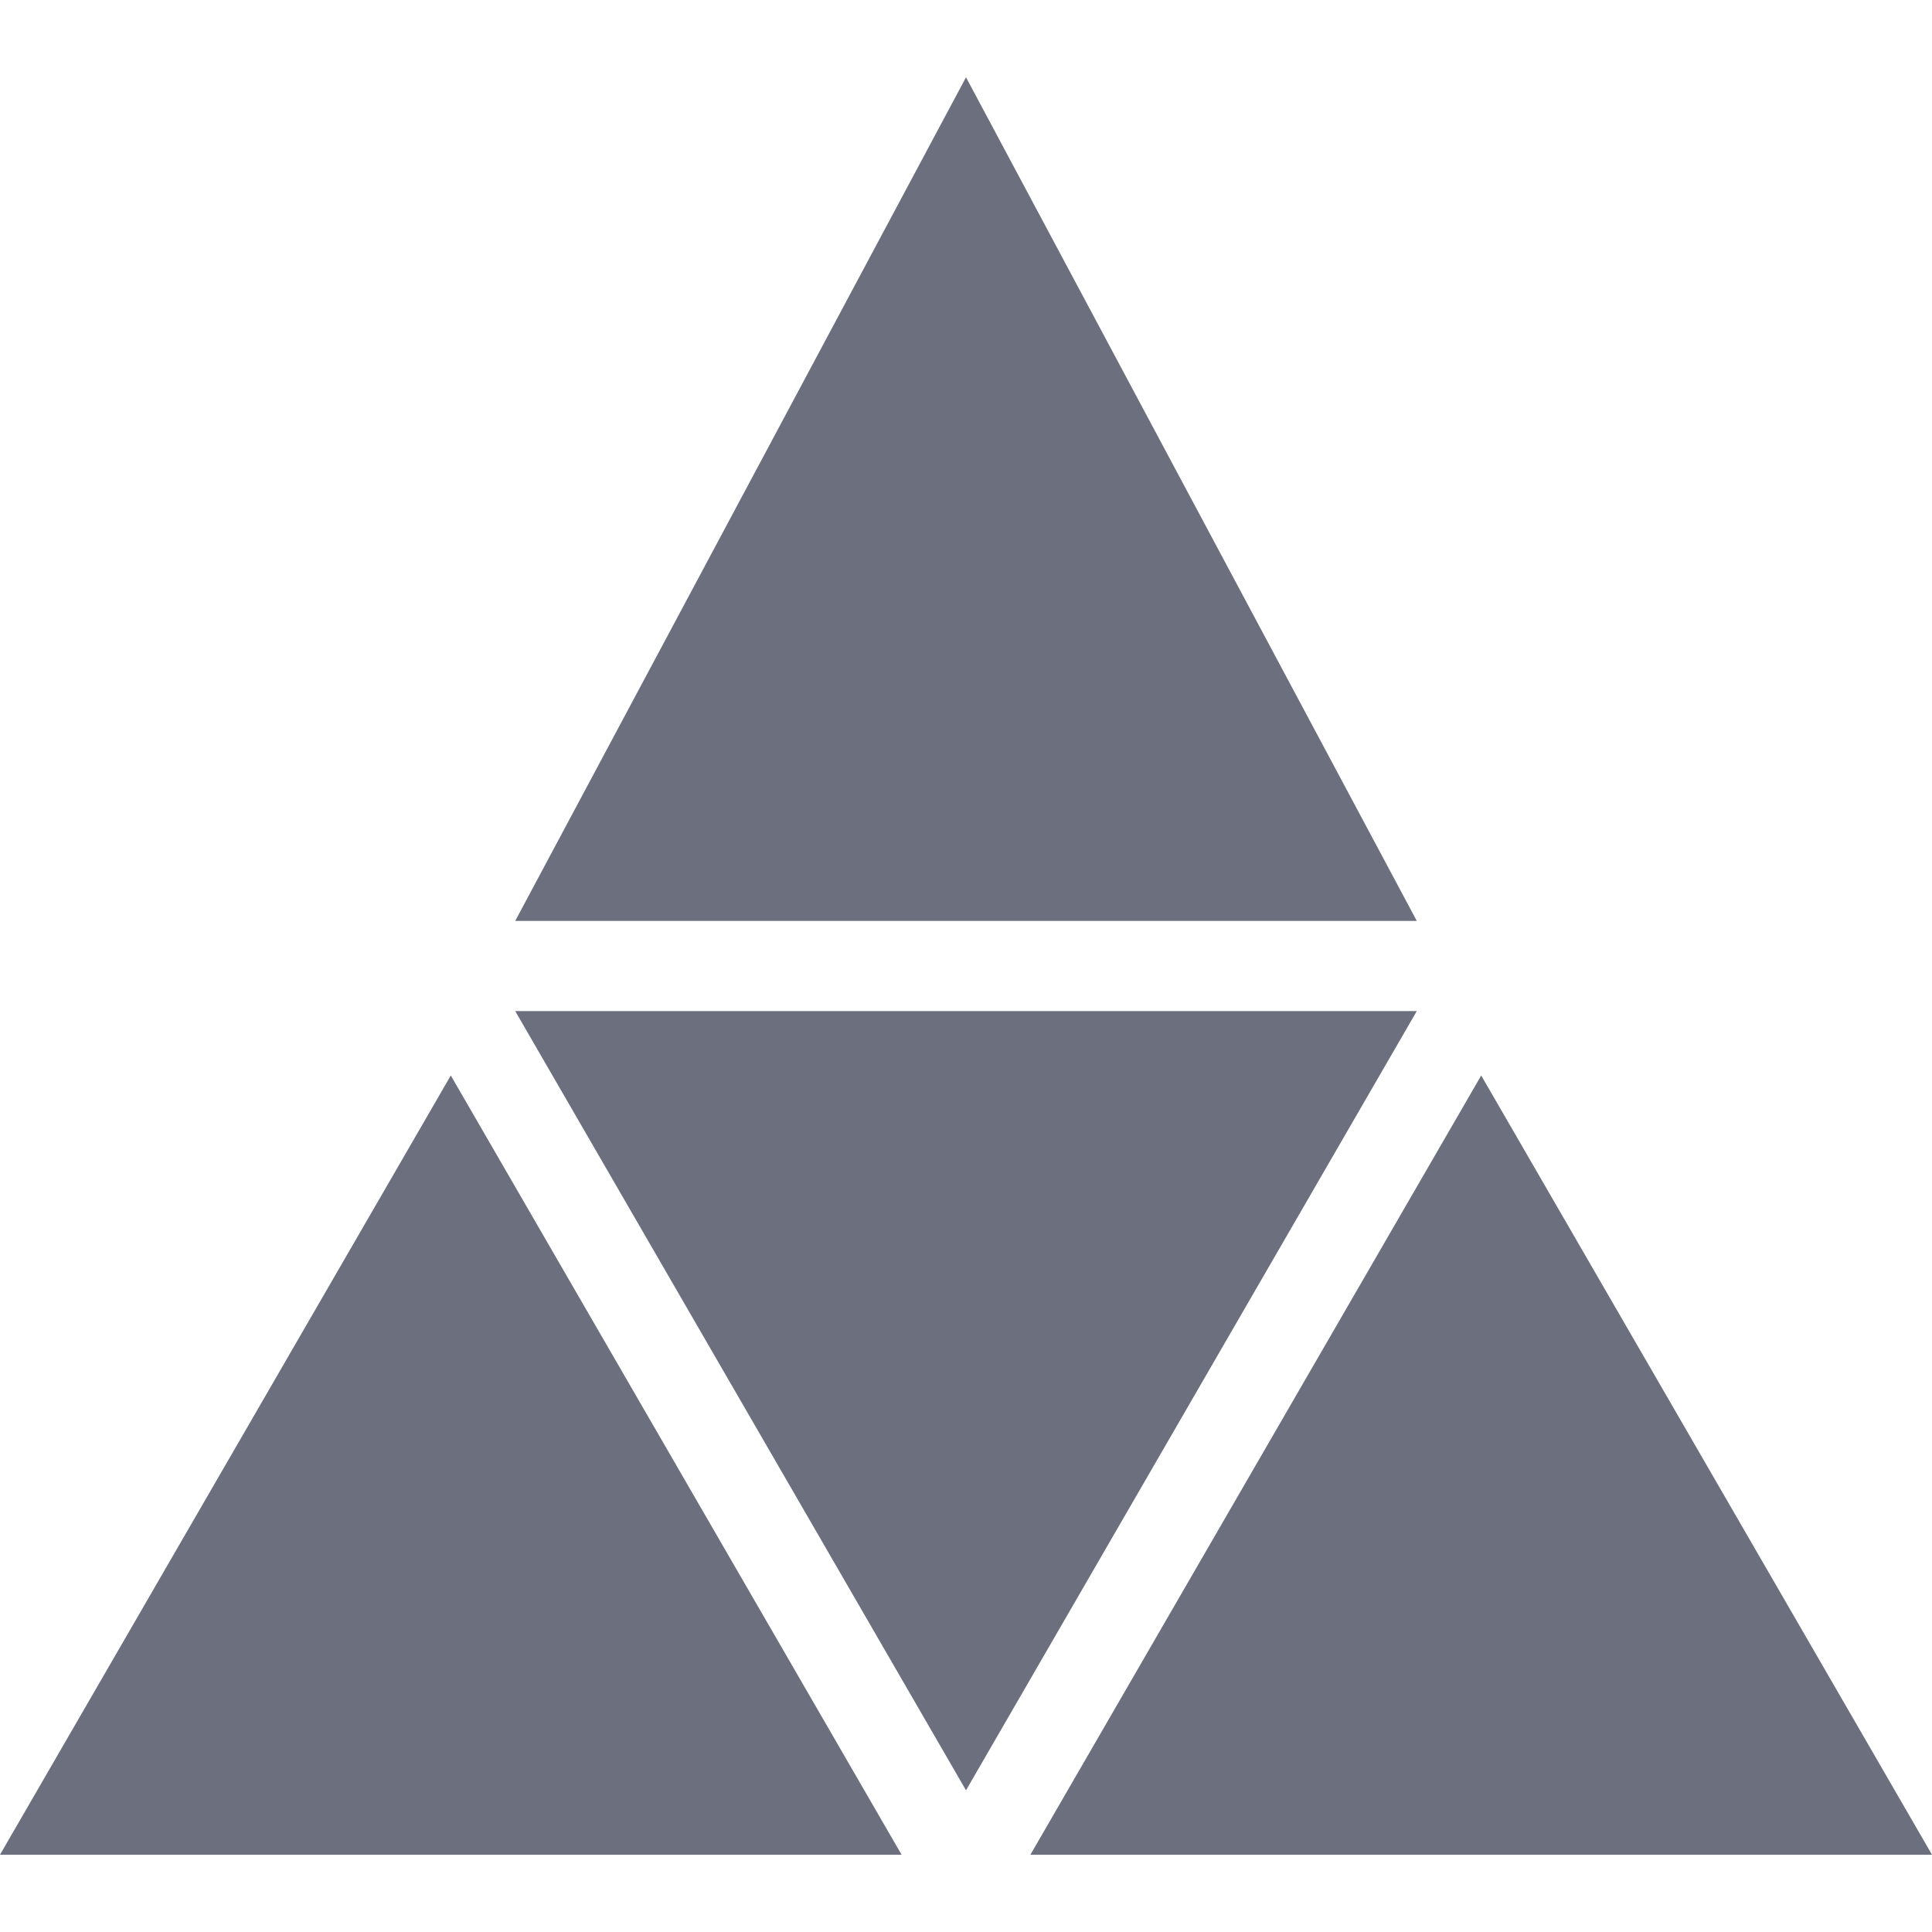
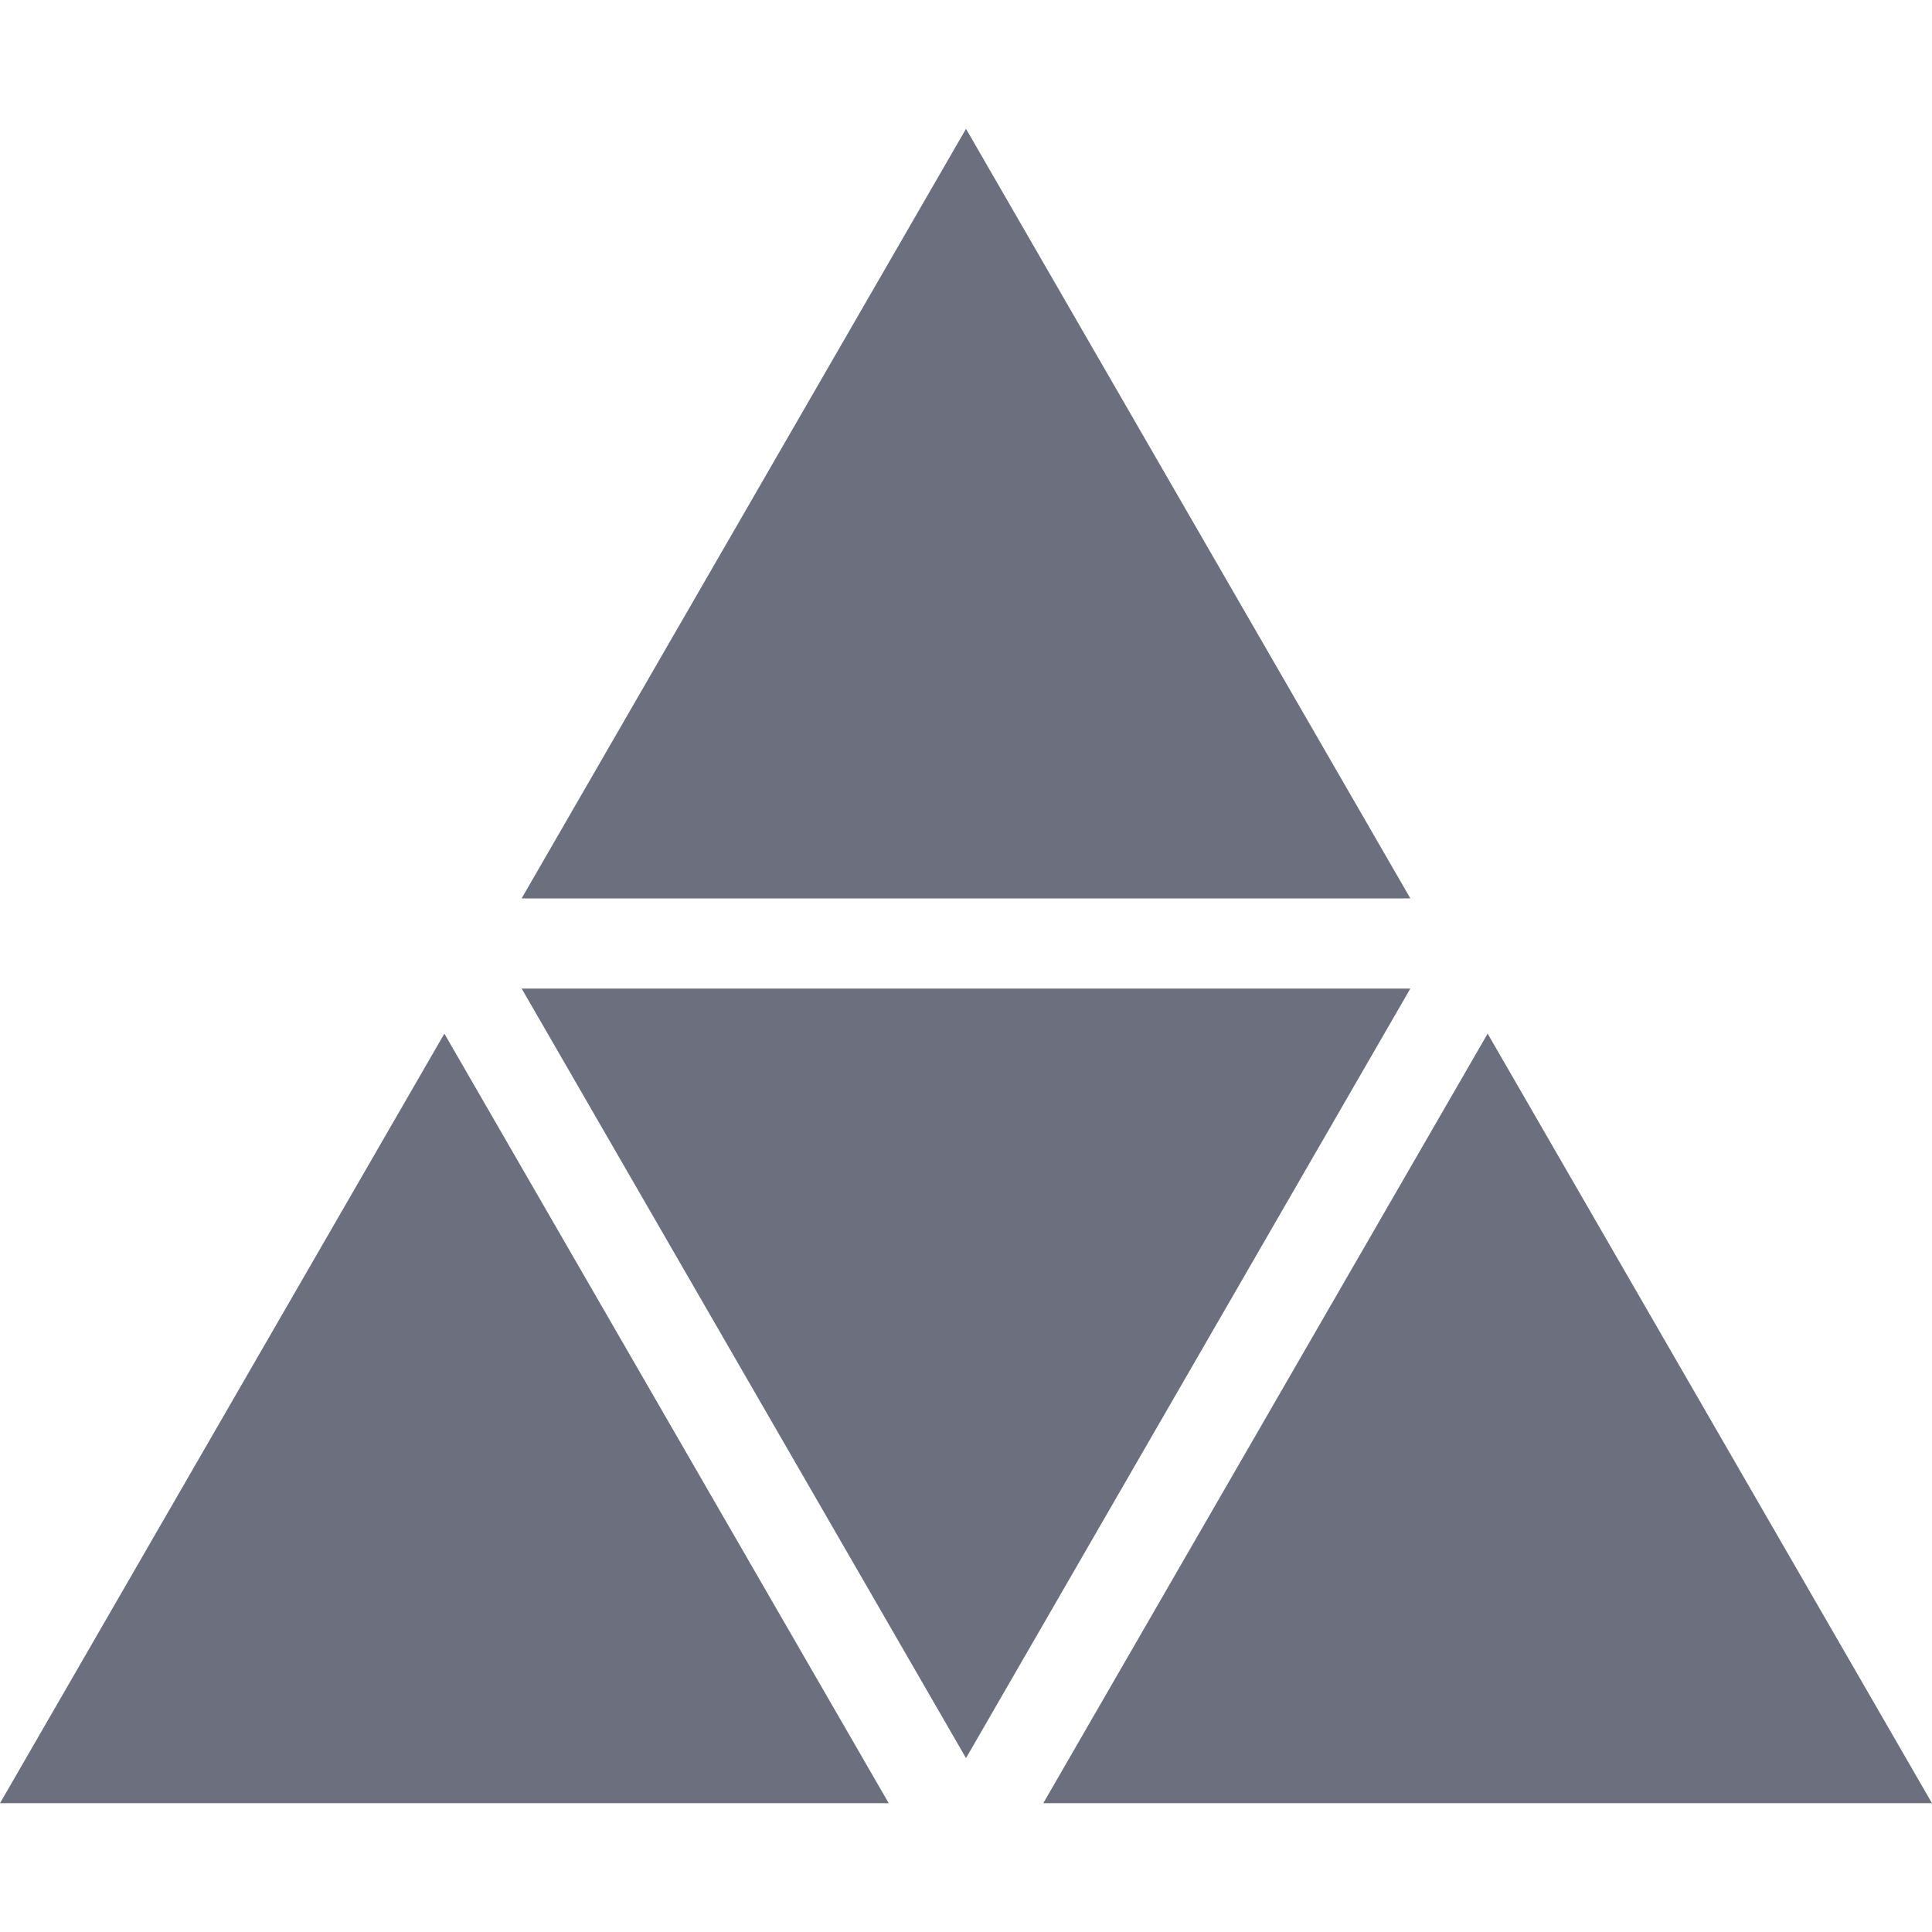
<svg xmlns="http://www.w3.org/2000/svg" viewBox="0 0 600 600">
-   <polygon fill="#6C707E" points="0,576 280,576 140,334" />
-   <polygon fill="#6C707E" points="320,576 600,576 460,334" />
-   <polygon fill="#6C707E" points="160,286 440,286 300,24" />
-   <polygon fill="#6C707E" points="160,314 440,314 300,556" />
+   <polygon fill="#6C707E" points="0,560 276,560 138,321" />
+   <polygon fill="#6C707E" points="324,560 600,560 462,321" />
+   <polygon fill="#6C707E" points="162,279 438,279 300,40" />
+   <polygon fill="#6C707E" points="162,307 438,307 300,546" />
</svg>
